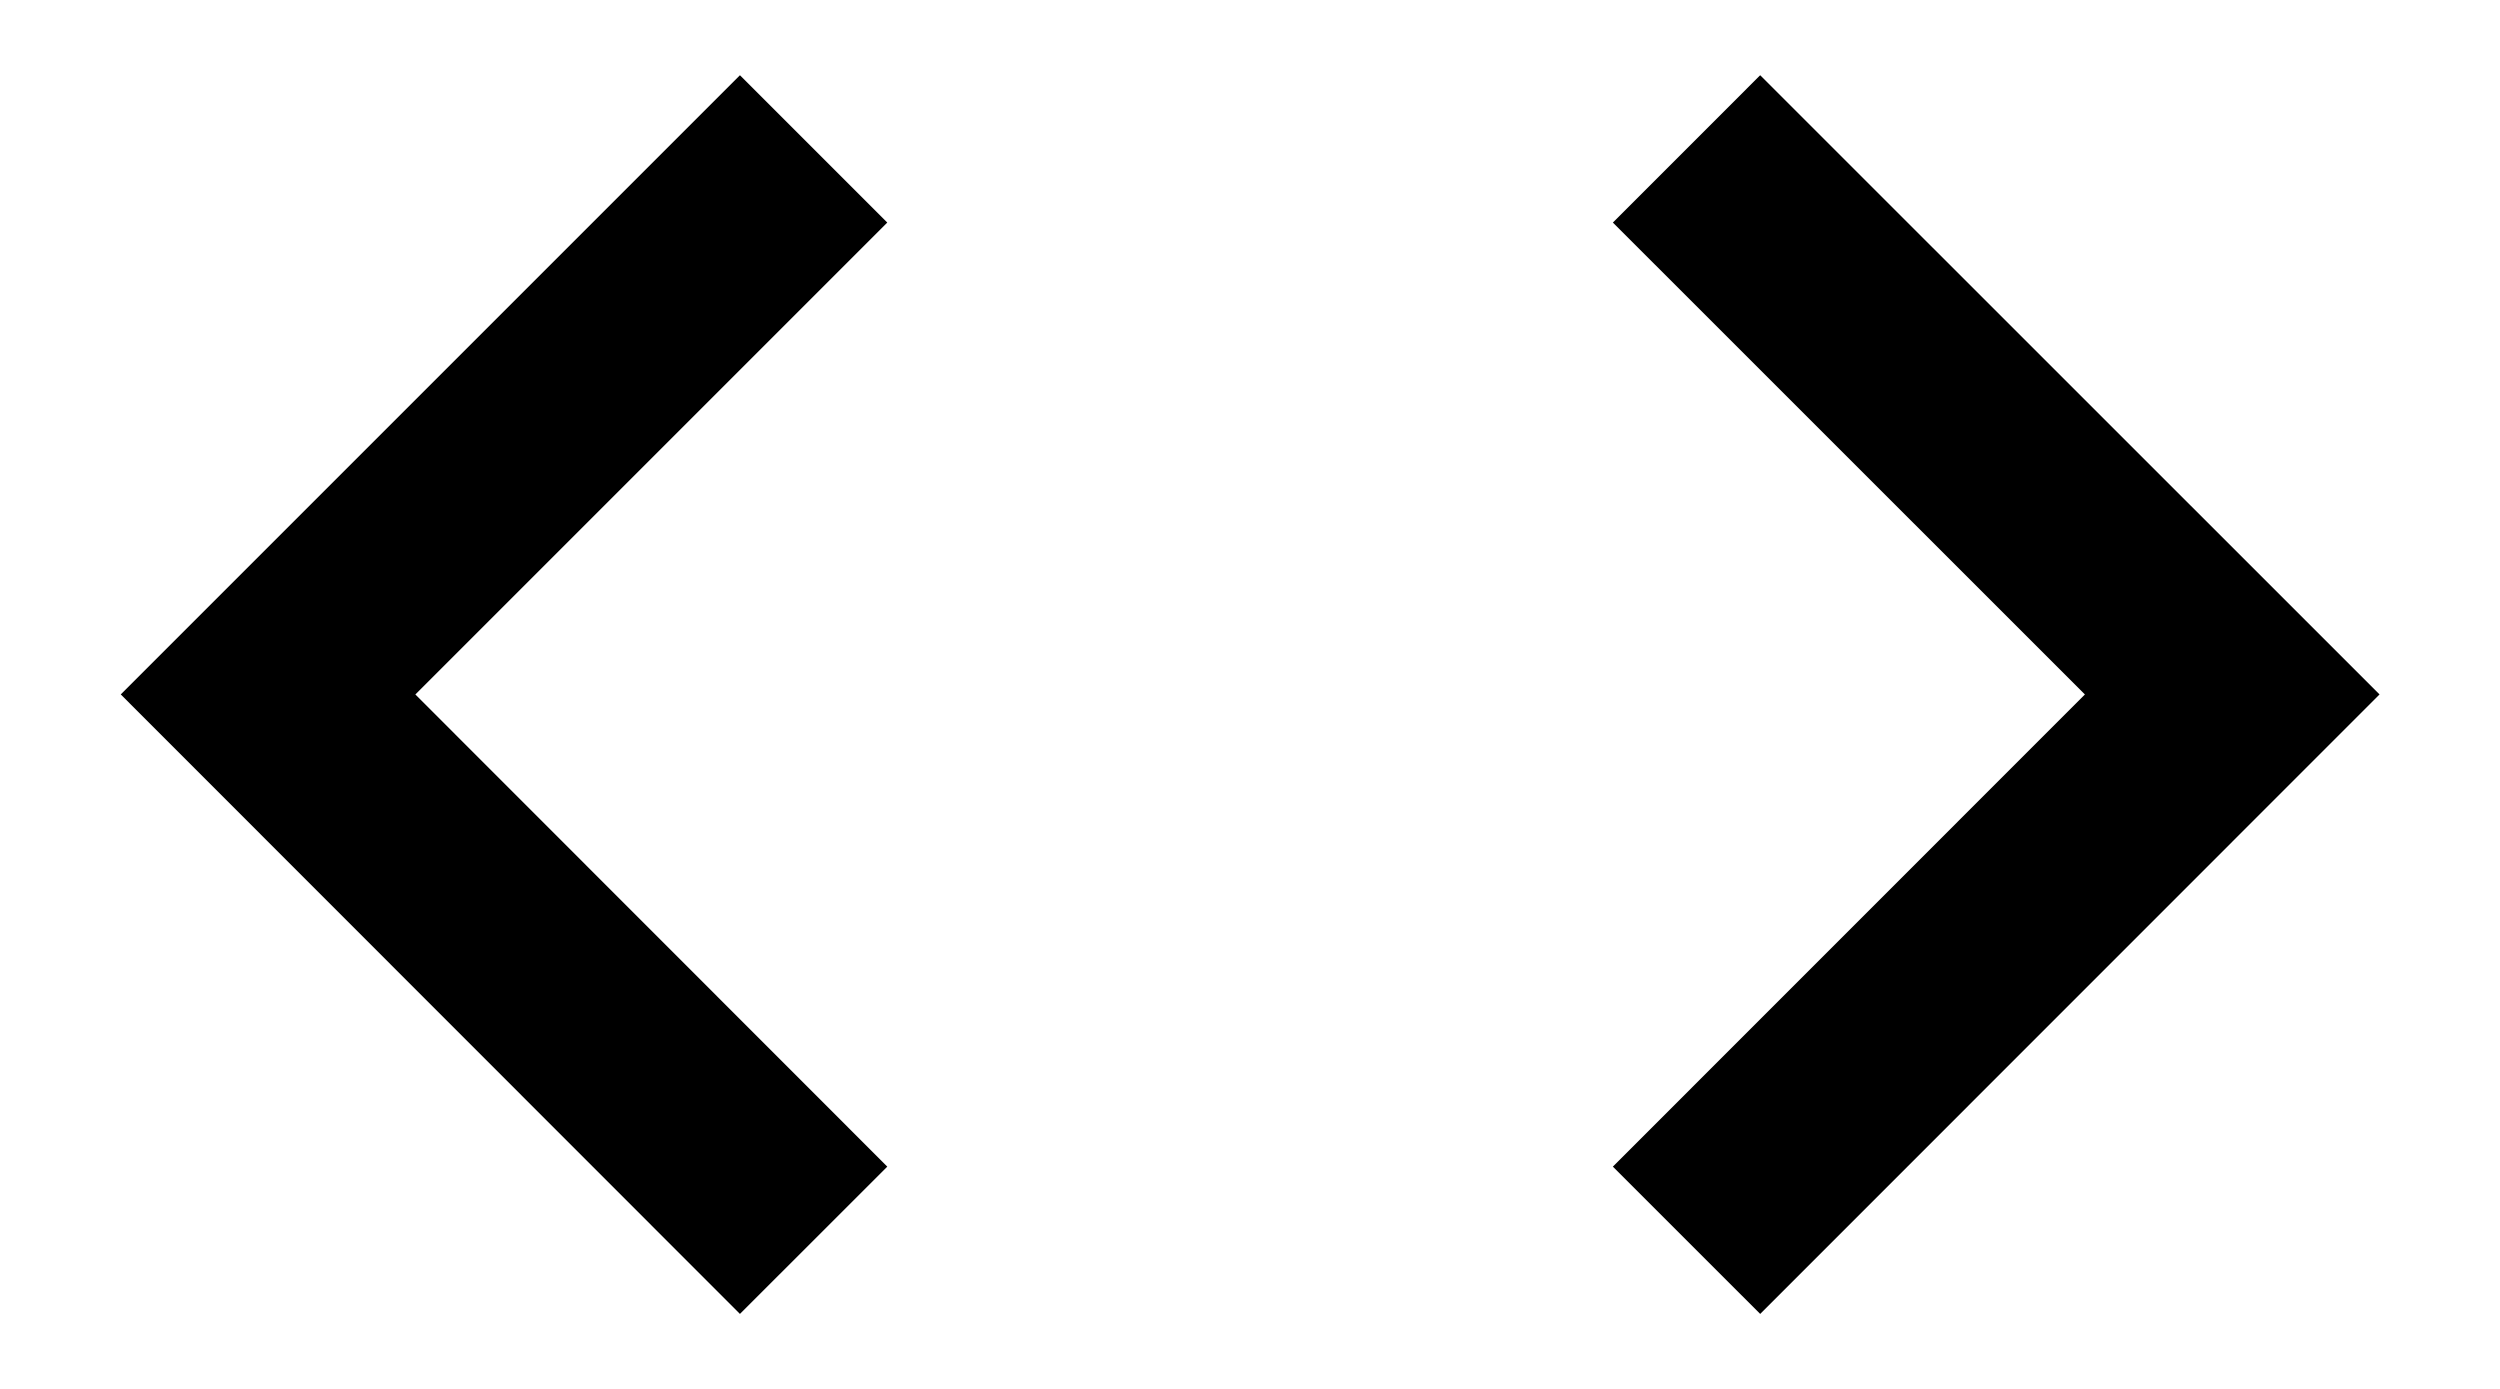
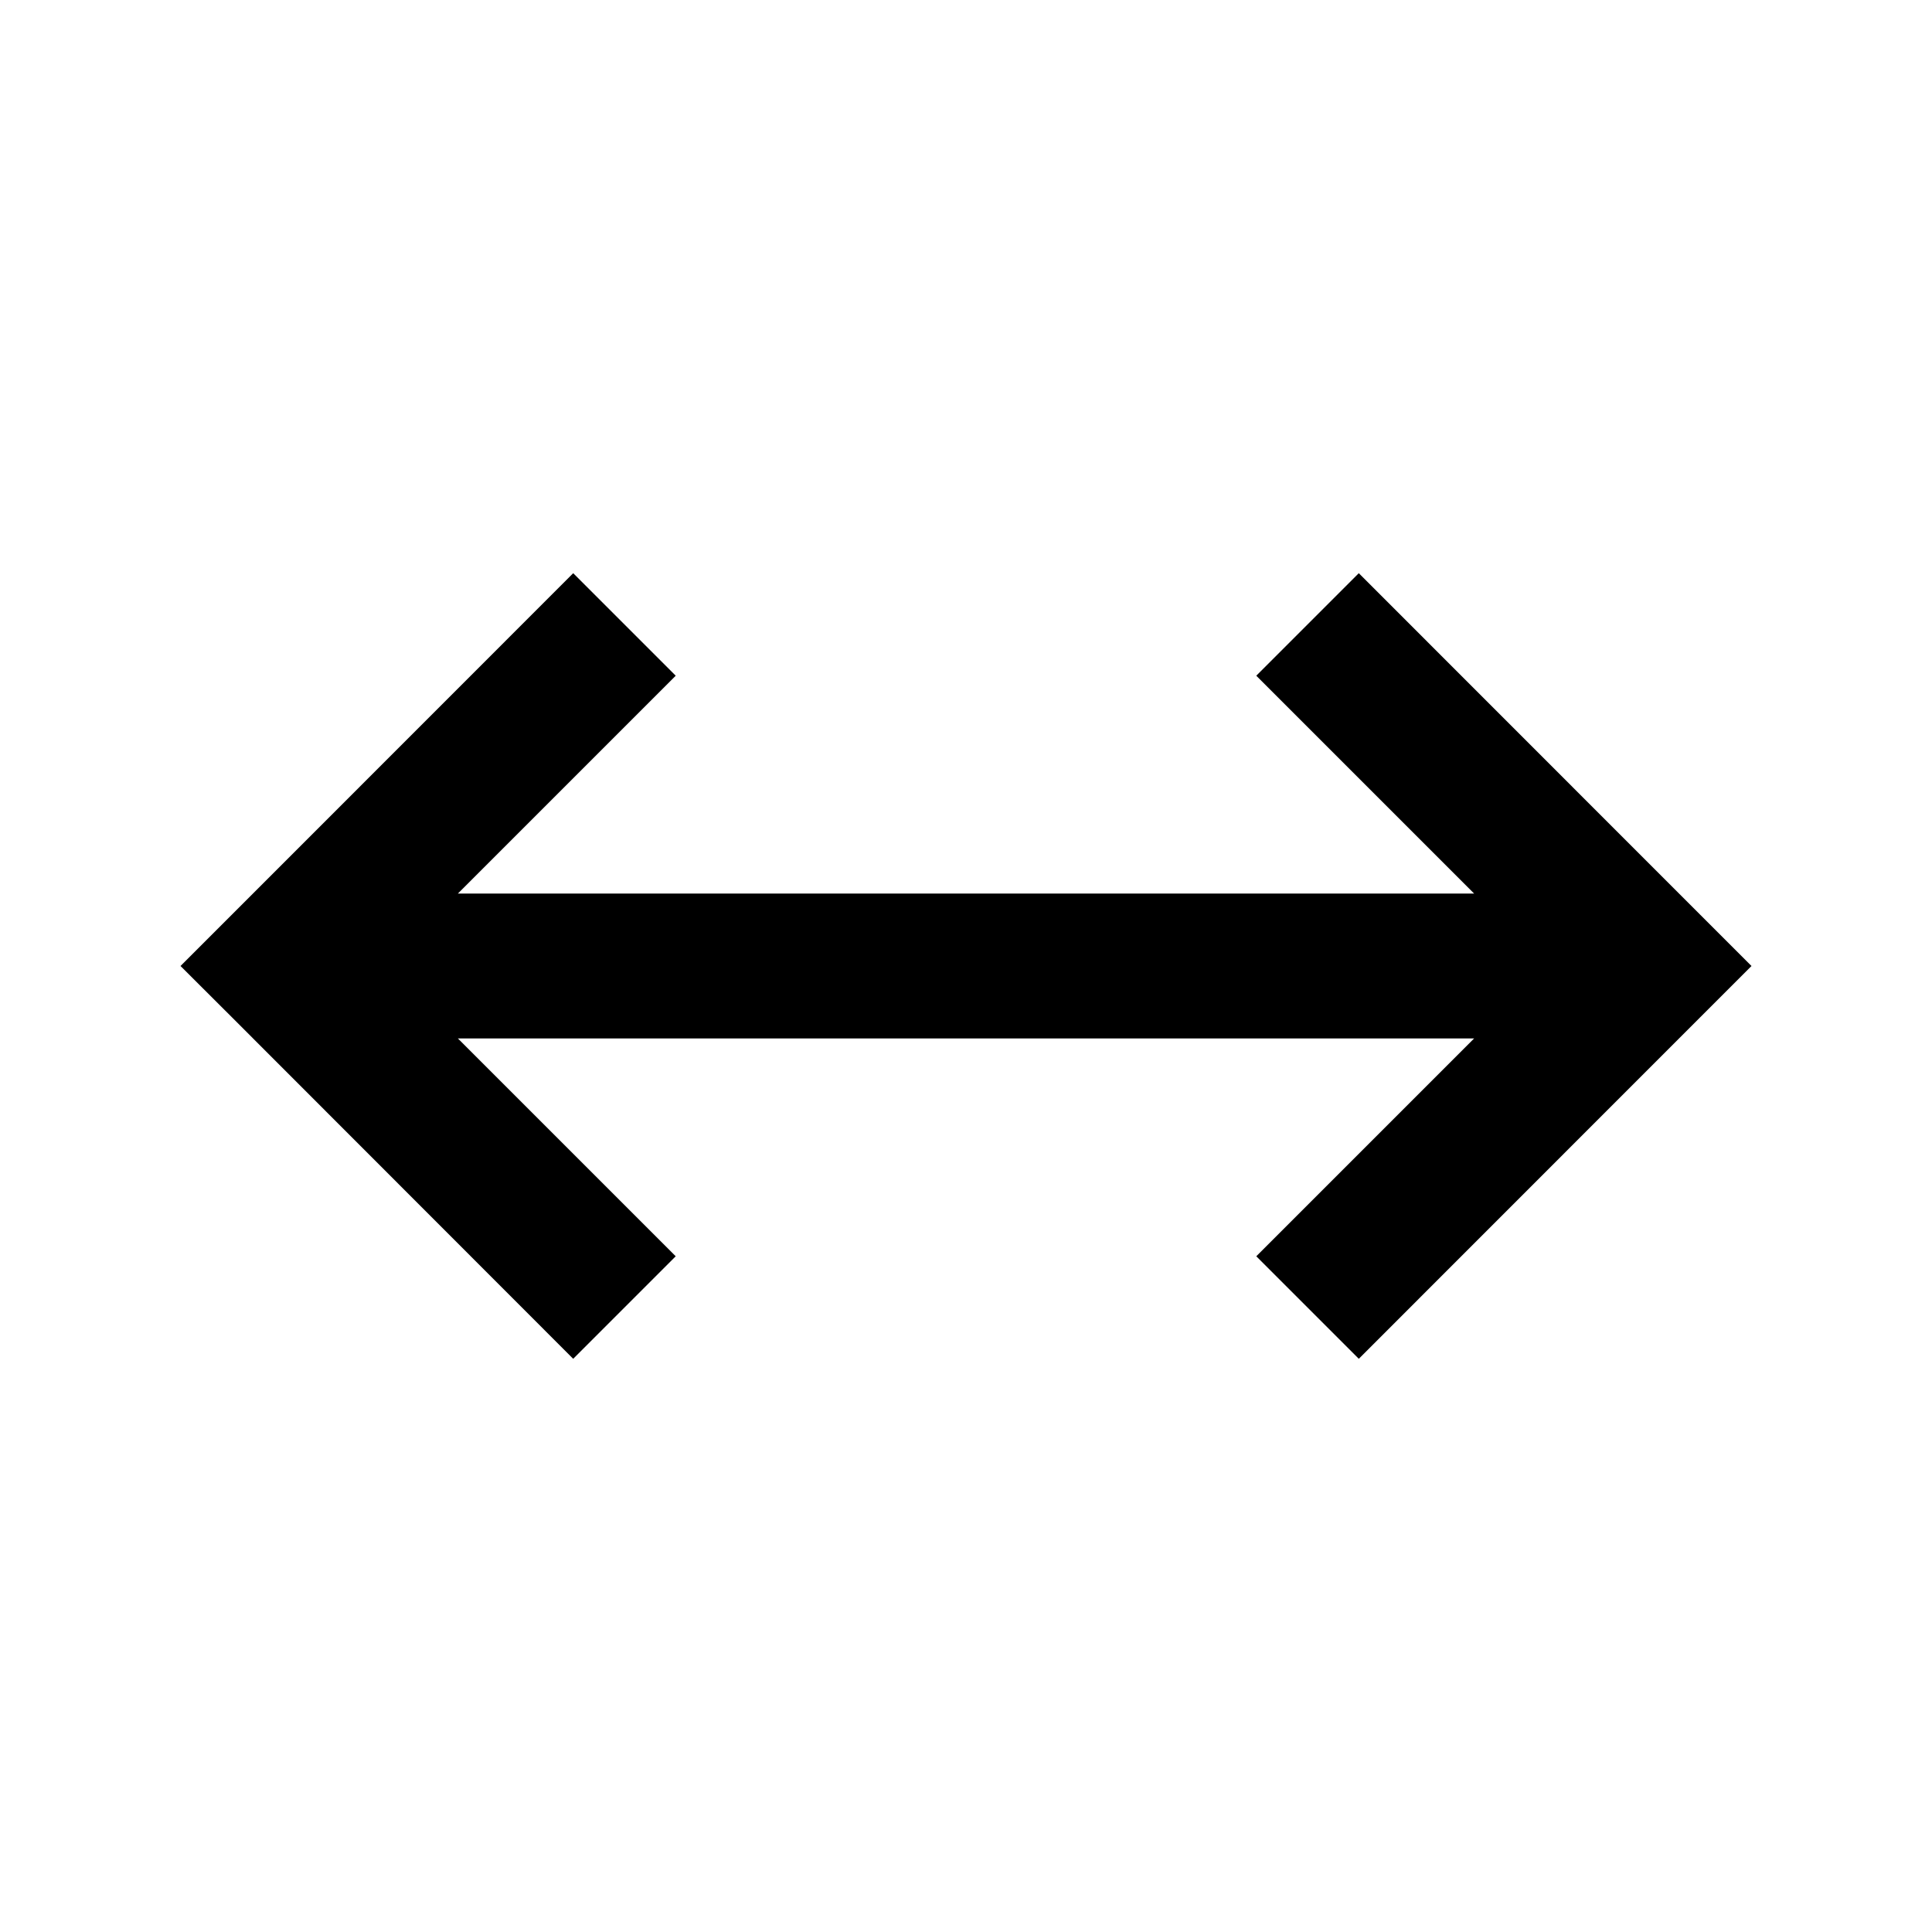
- <svg xmlns="http://www.w3.org/2000/svg" width="18" height="10" fill="none">
-   <path d="M12.143 1.072 16.072 5 12.143 8.93m-6.285 0L1.93 5l3.928-3.928" stroke="currentColor" stroke-width="1.5" />
+ <svg xmlns="http://www.w3.org/2000/svg" width="16" height="16" fill="none">
+   <path fill-rule="evenodd" clip-rule="evenodd" d="m14.081 8.424-2.828 2.829-.849-.849L12.208 8.6H3.792l1.804 1.804-.849.849L1.92 8.424 1.495 8l.424-.424 2.828-2.829.849.849L3.792 7.4h8.416l-1.804-1.804.849-.849 2.828 2.829.424.424-.424.424Z" fill="currentColor" />
</svg>
